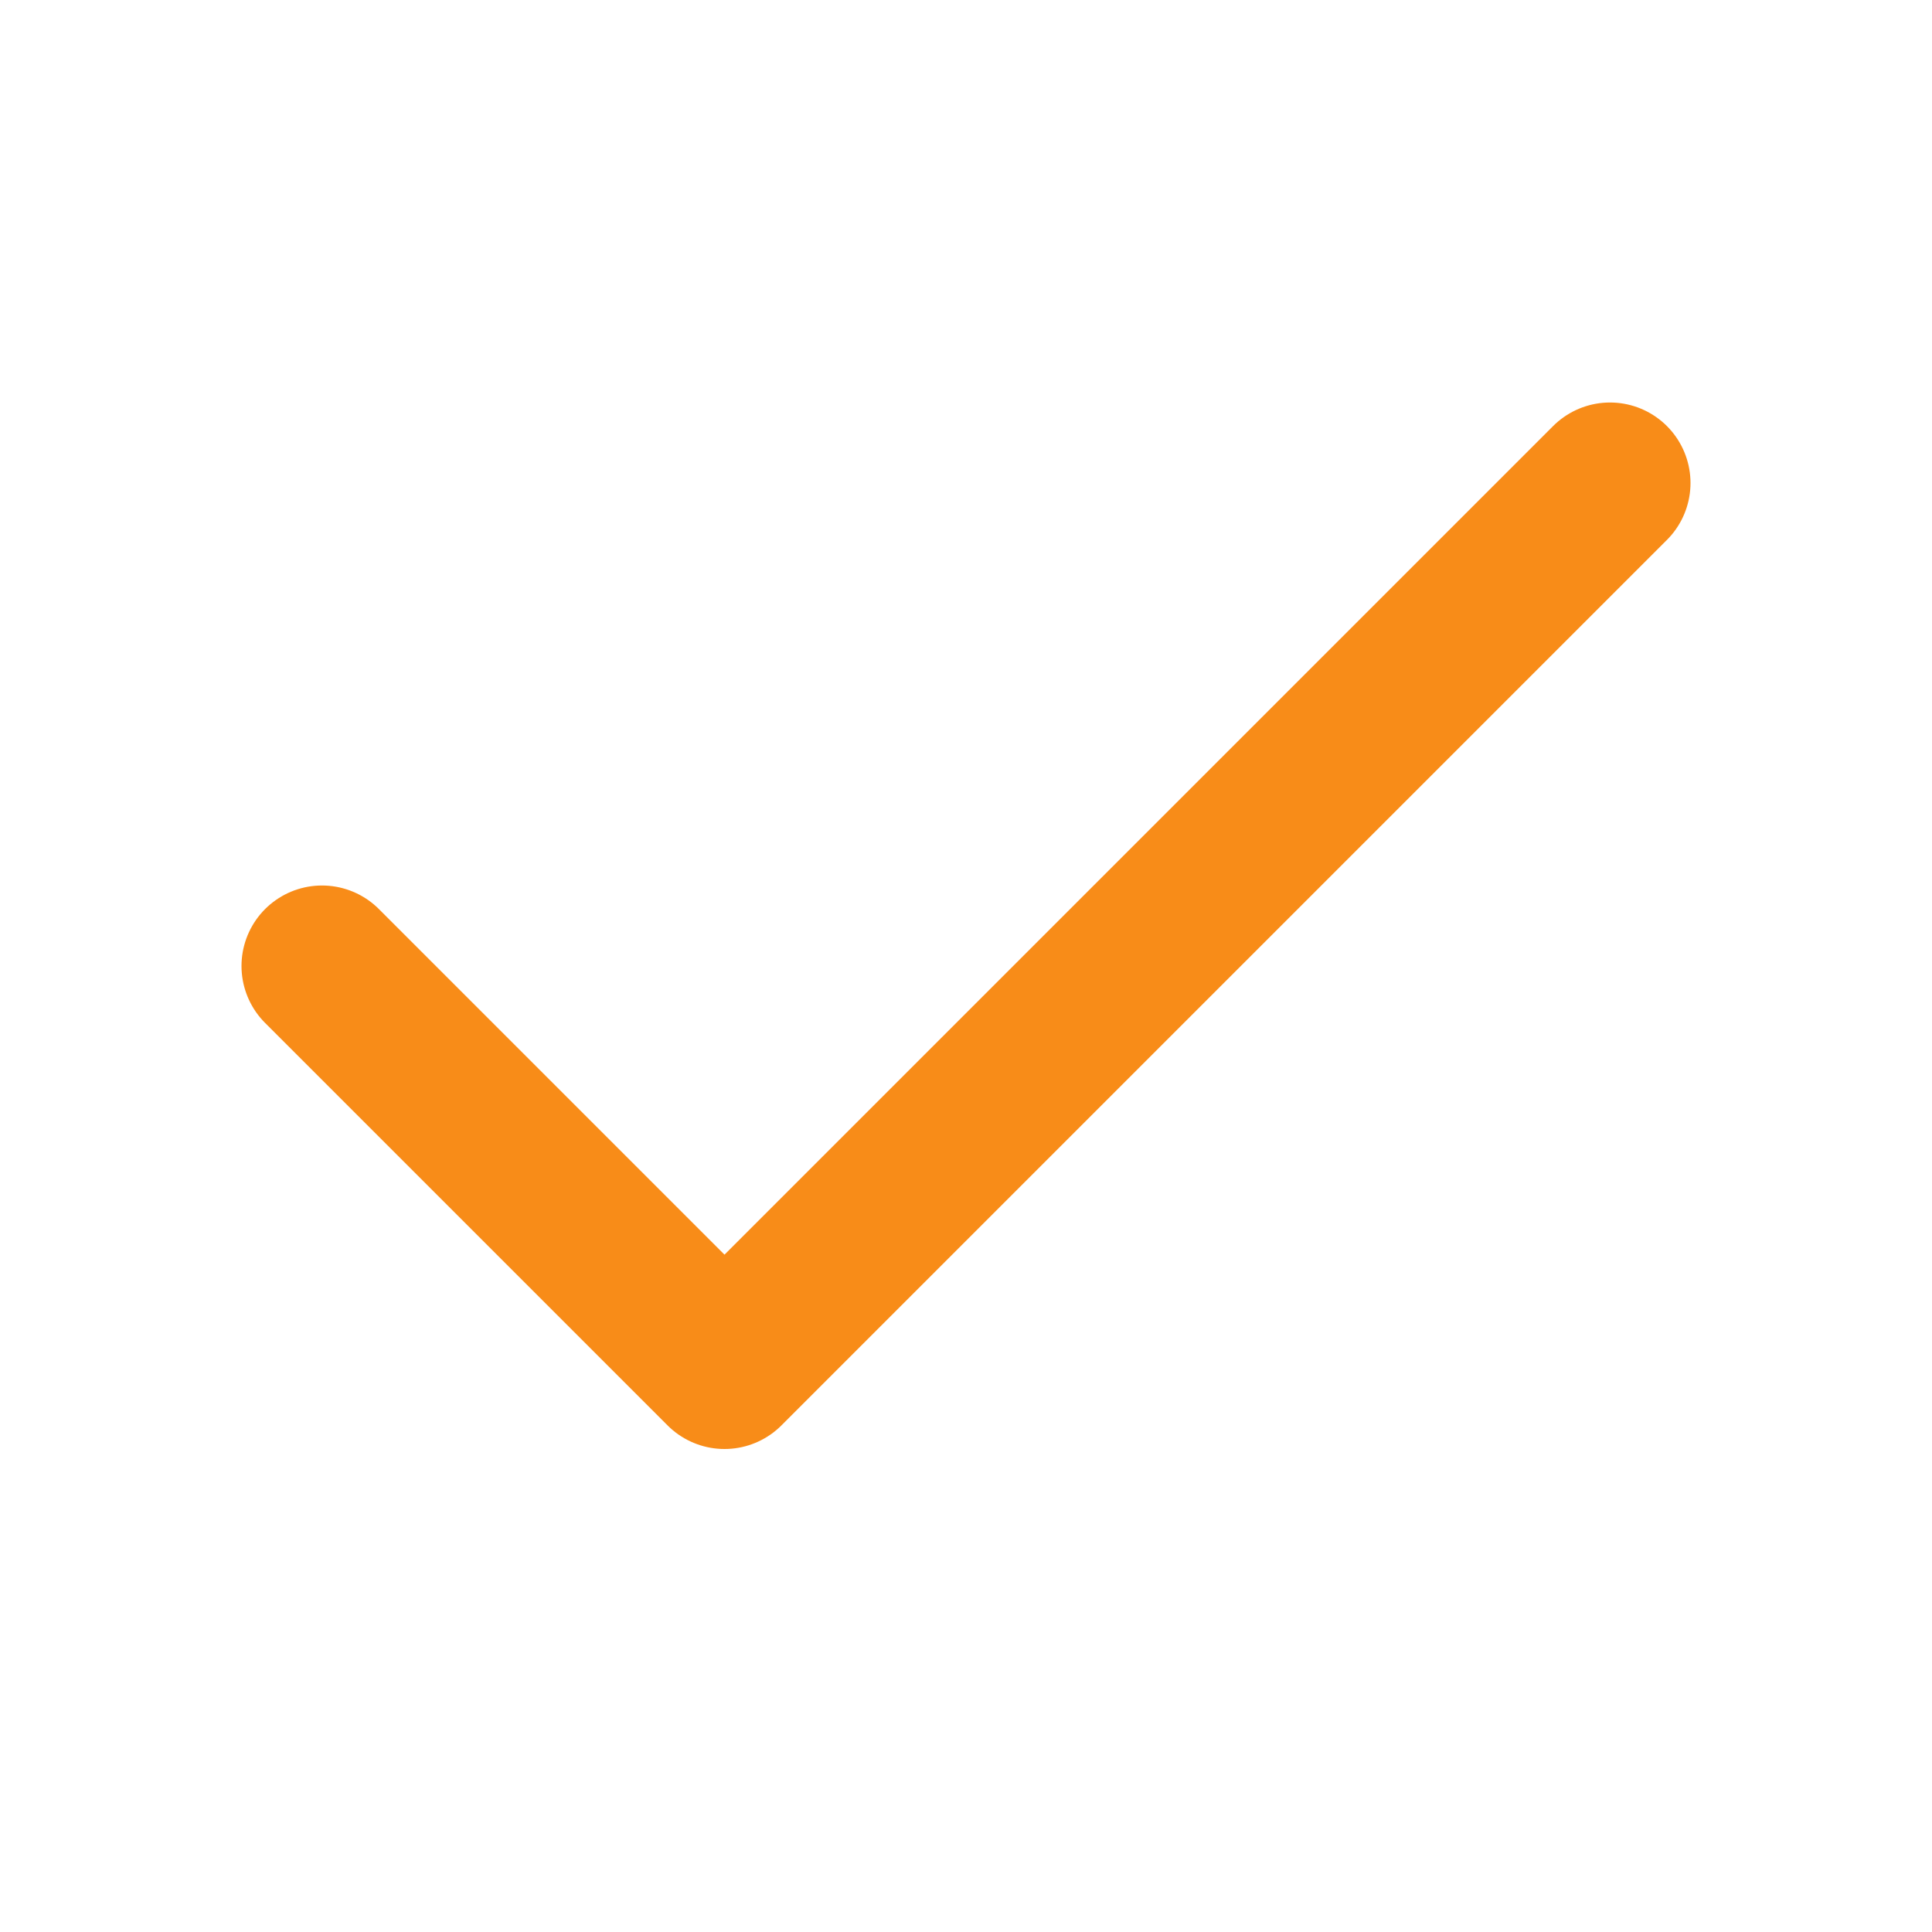
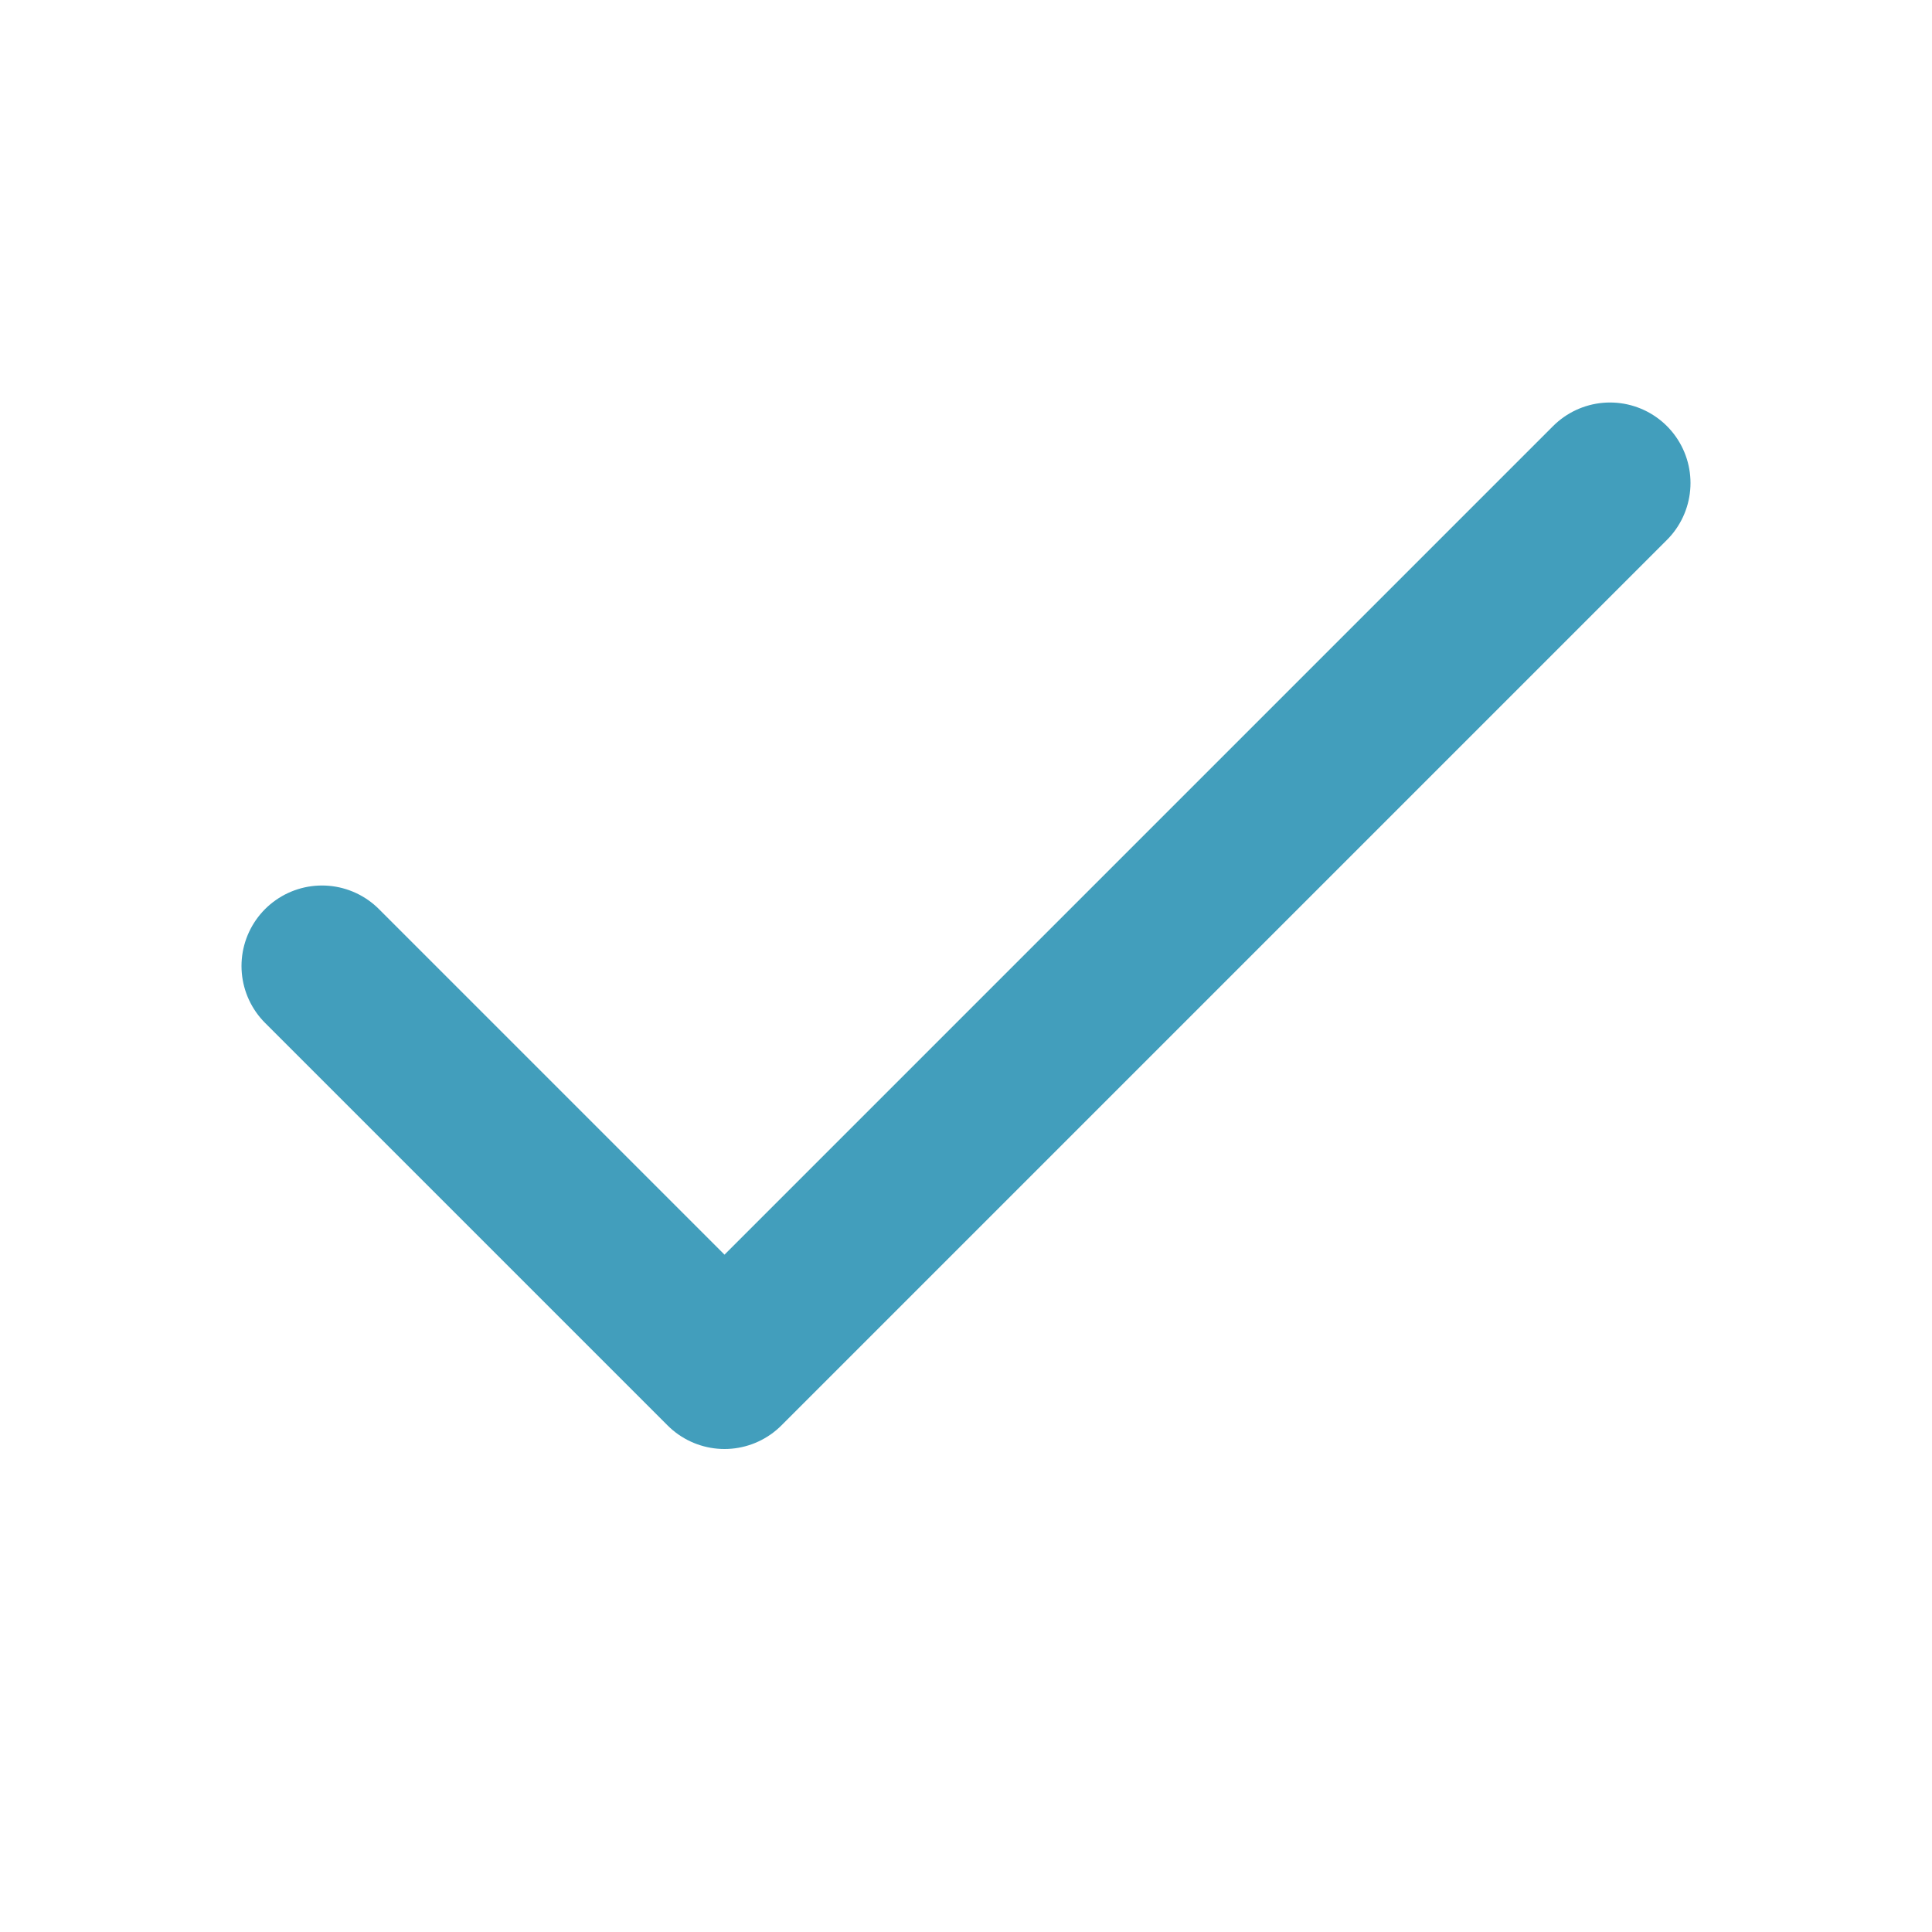
<svg xmlns="http://www.w3.org/2000/svg" width="24" height="24" viewBox="0 0 24 24" fill="none">
-   <path d="M20 6L9 17L4 12" stroke="#F88C18" stroke-width="2" stroke-linecap="round" stroke-linejoin="round" />
+   <path d="M20 6L9 17L4 12" stroke="#429EBC" stroke-width="2" stroke-linecap="round" stroke-linejoin="round" />
</svg>
